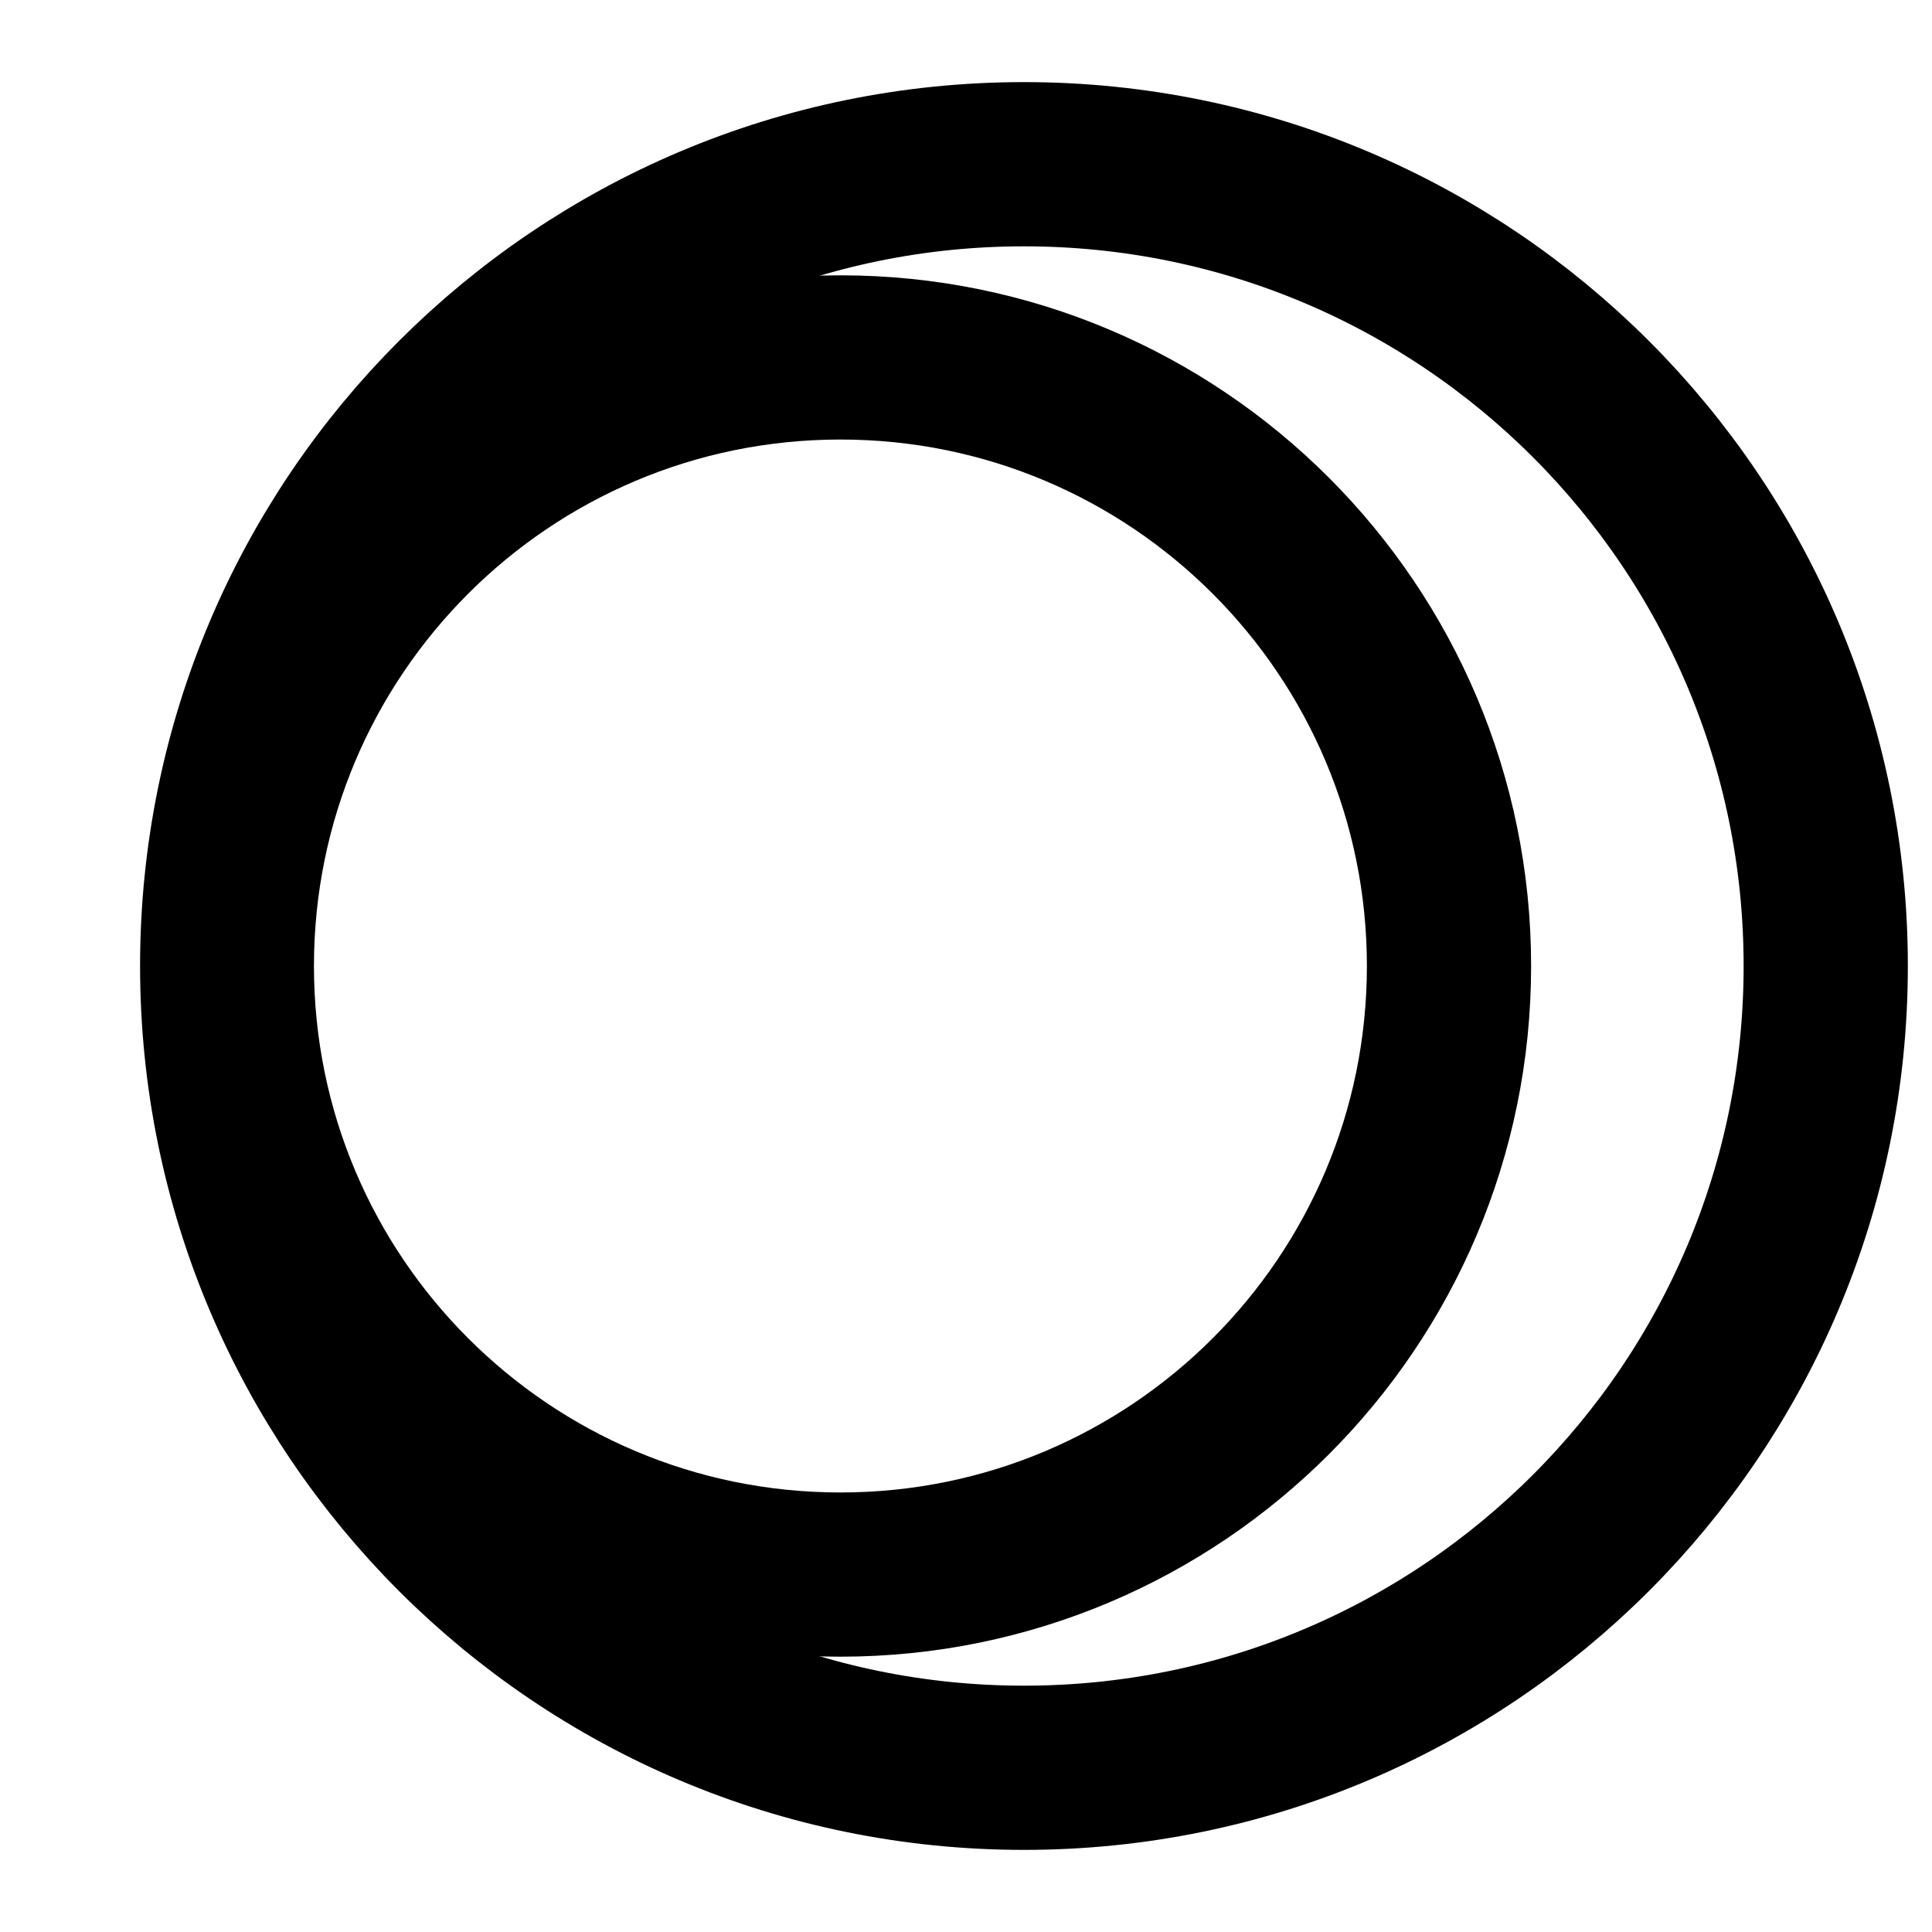
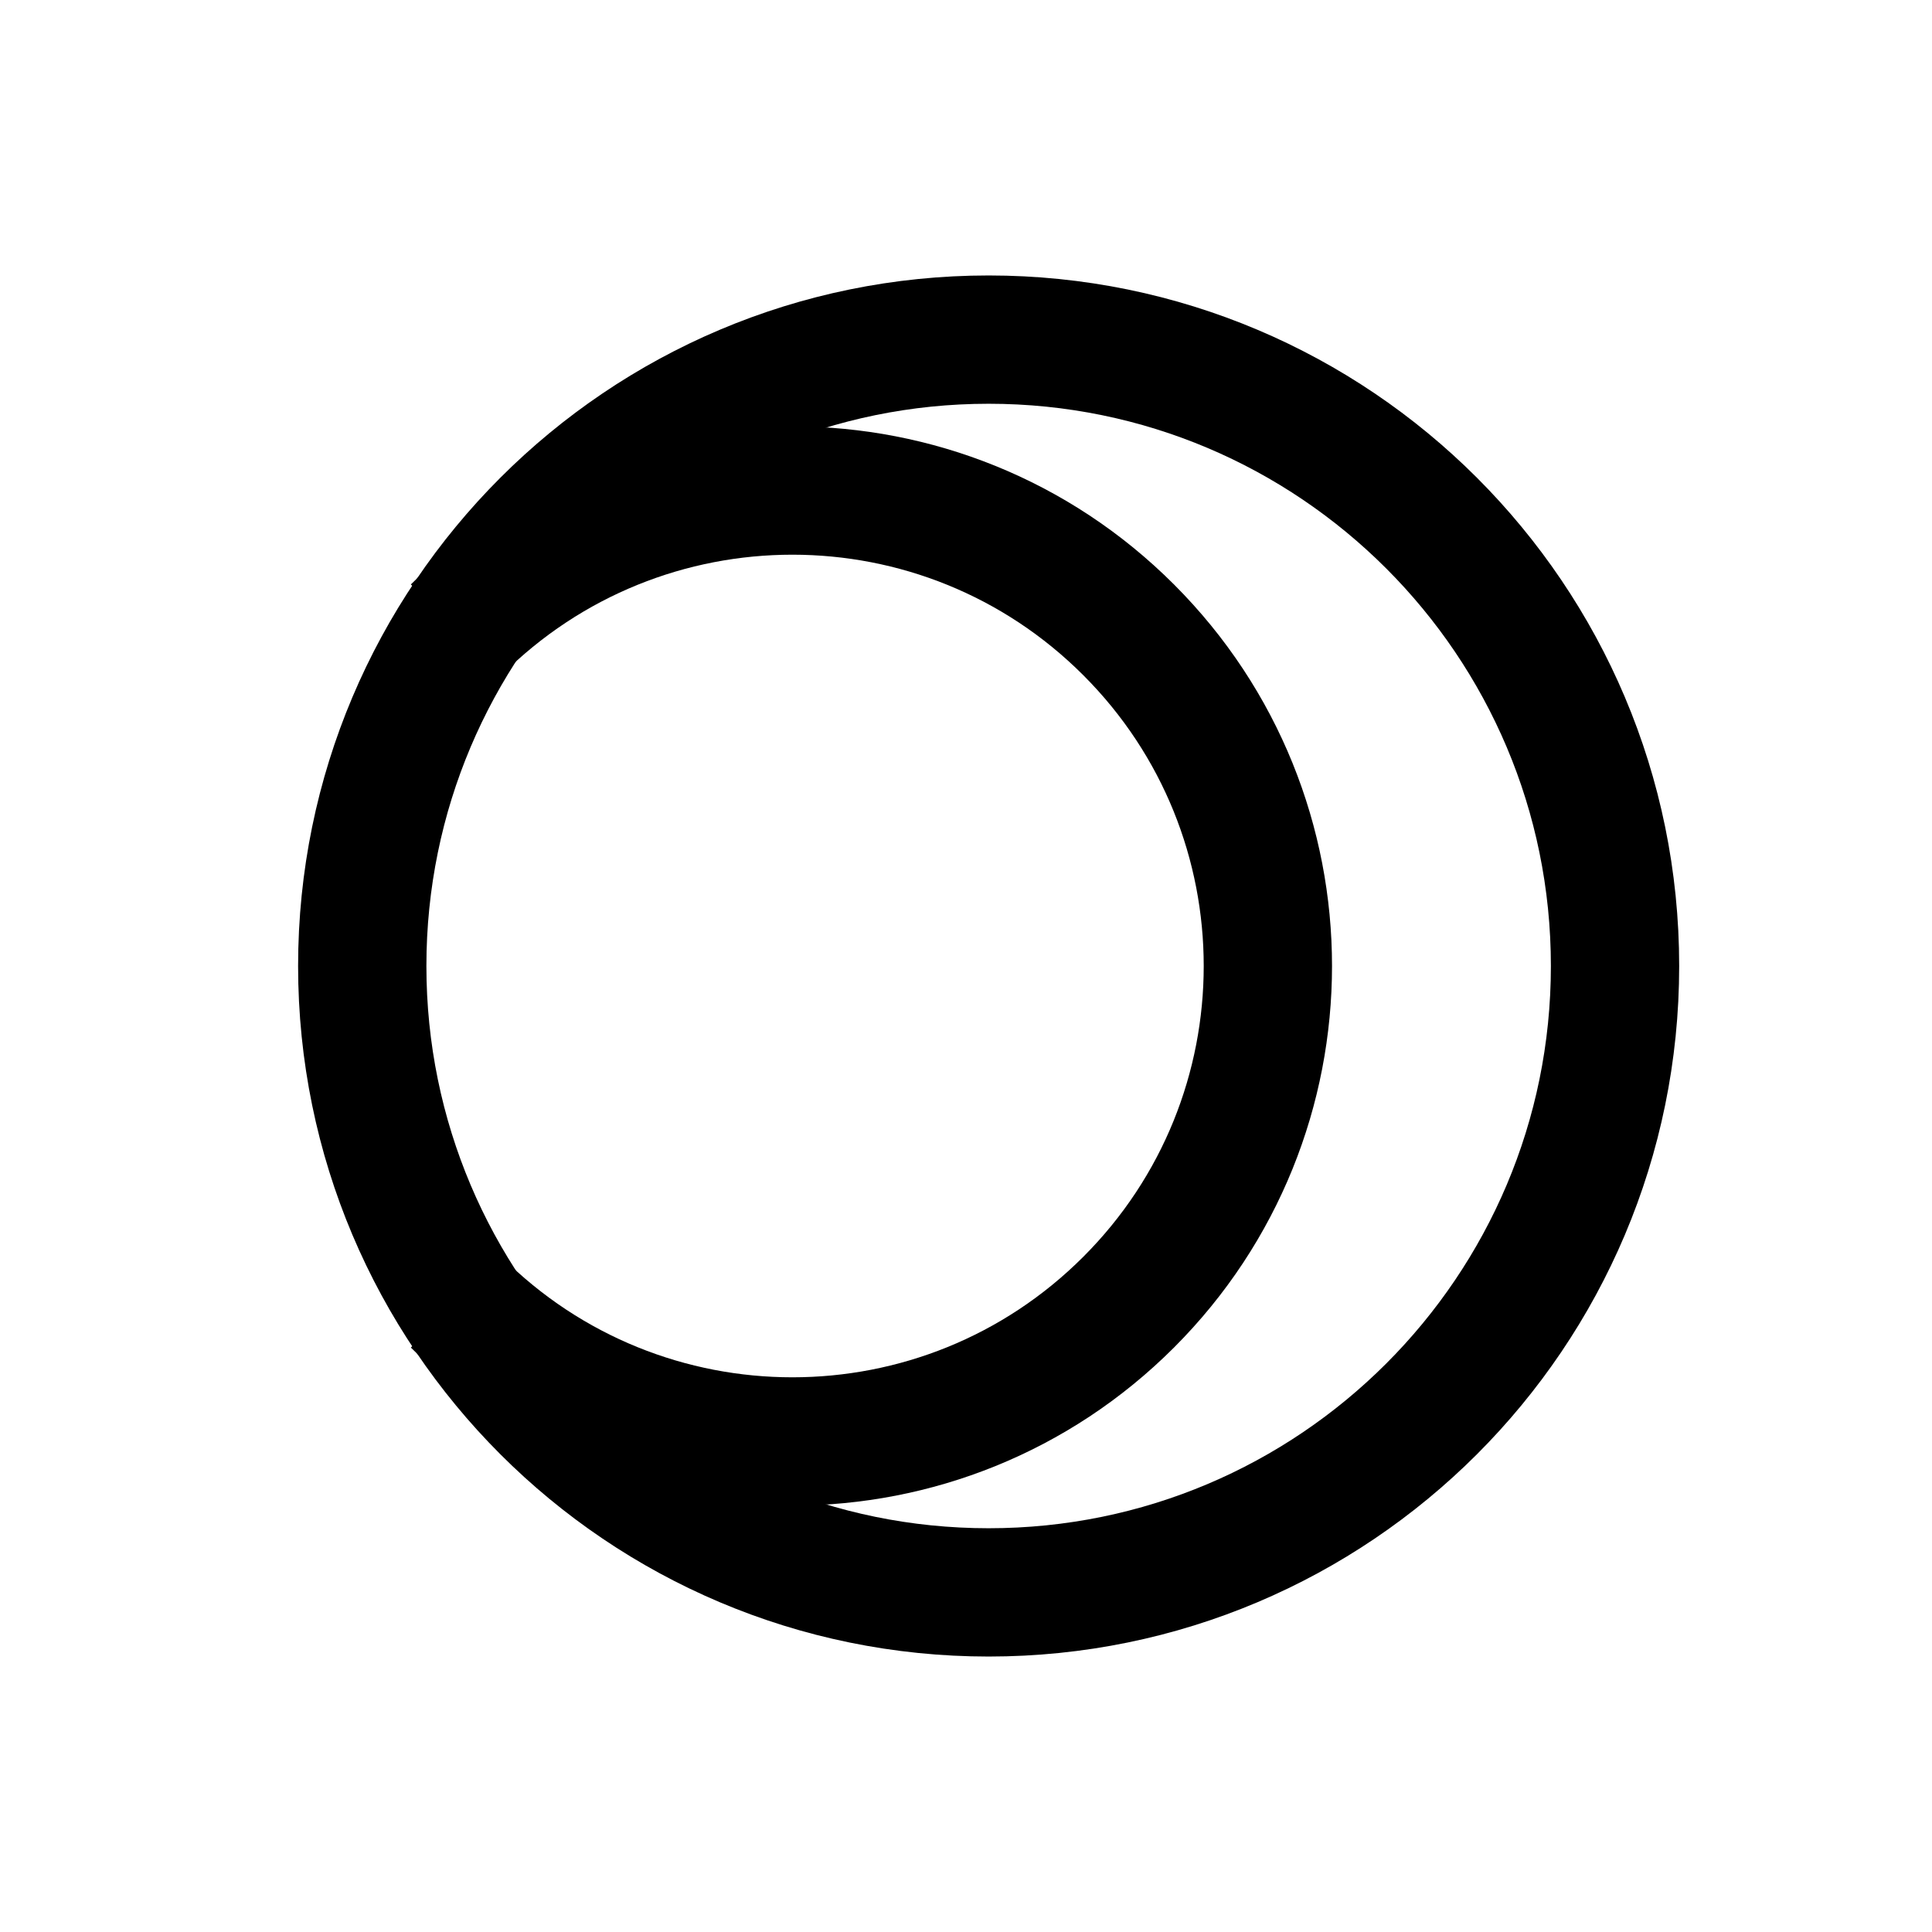
- <svg xmlns="http://www.w3.org/2000/svg" viewBox="0 0 100 100">
-   <g fill="none" stroke="#000" stroke-width="8.5">
-     <circle cx="53" cy="50" r="41.5" />
-     <circle cx="43.5" cy="50" r="31.5" />
+ <svg xmlns="http://www.w3.org/2000/svg" viewBox="0 0 128 128" width="128" height="128" role="img" aria-labelledby="title desc" style="color:#000000">
+   <g id="cs-mark-v3" fill="none" stroke="currentColor" stroke-width="8.5" stroke-linejoin="round">
+     <path d="M30.226 41.726 A31.5 31.5 0 1 1 30.226 86.274" stroke-linecap="butt" />
+     <circle cx="65.5" cy="64" r="41.5" />
  </g>
</svg>
